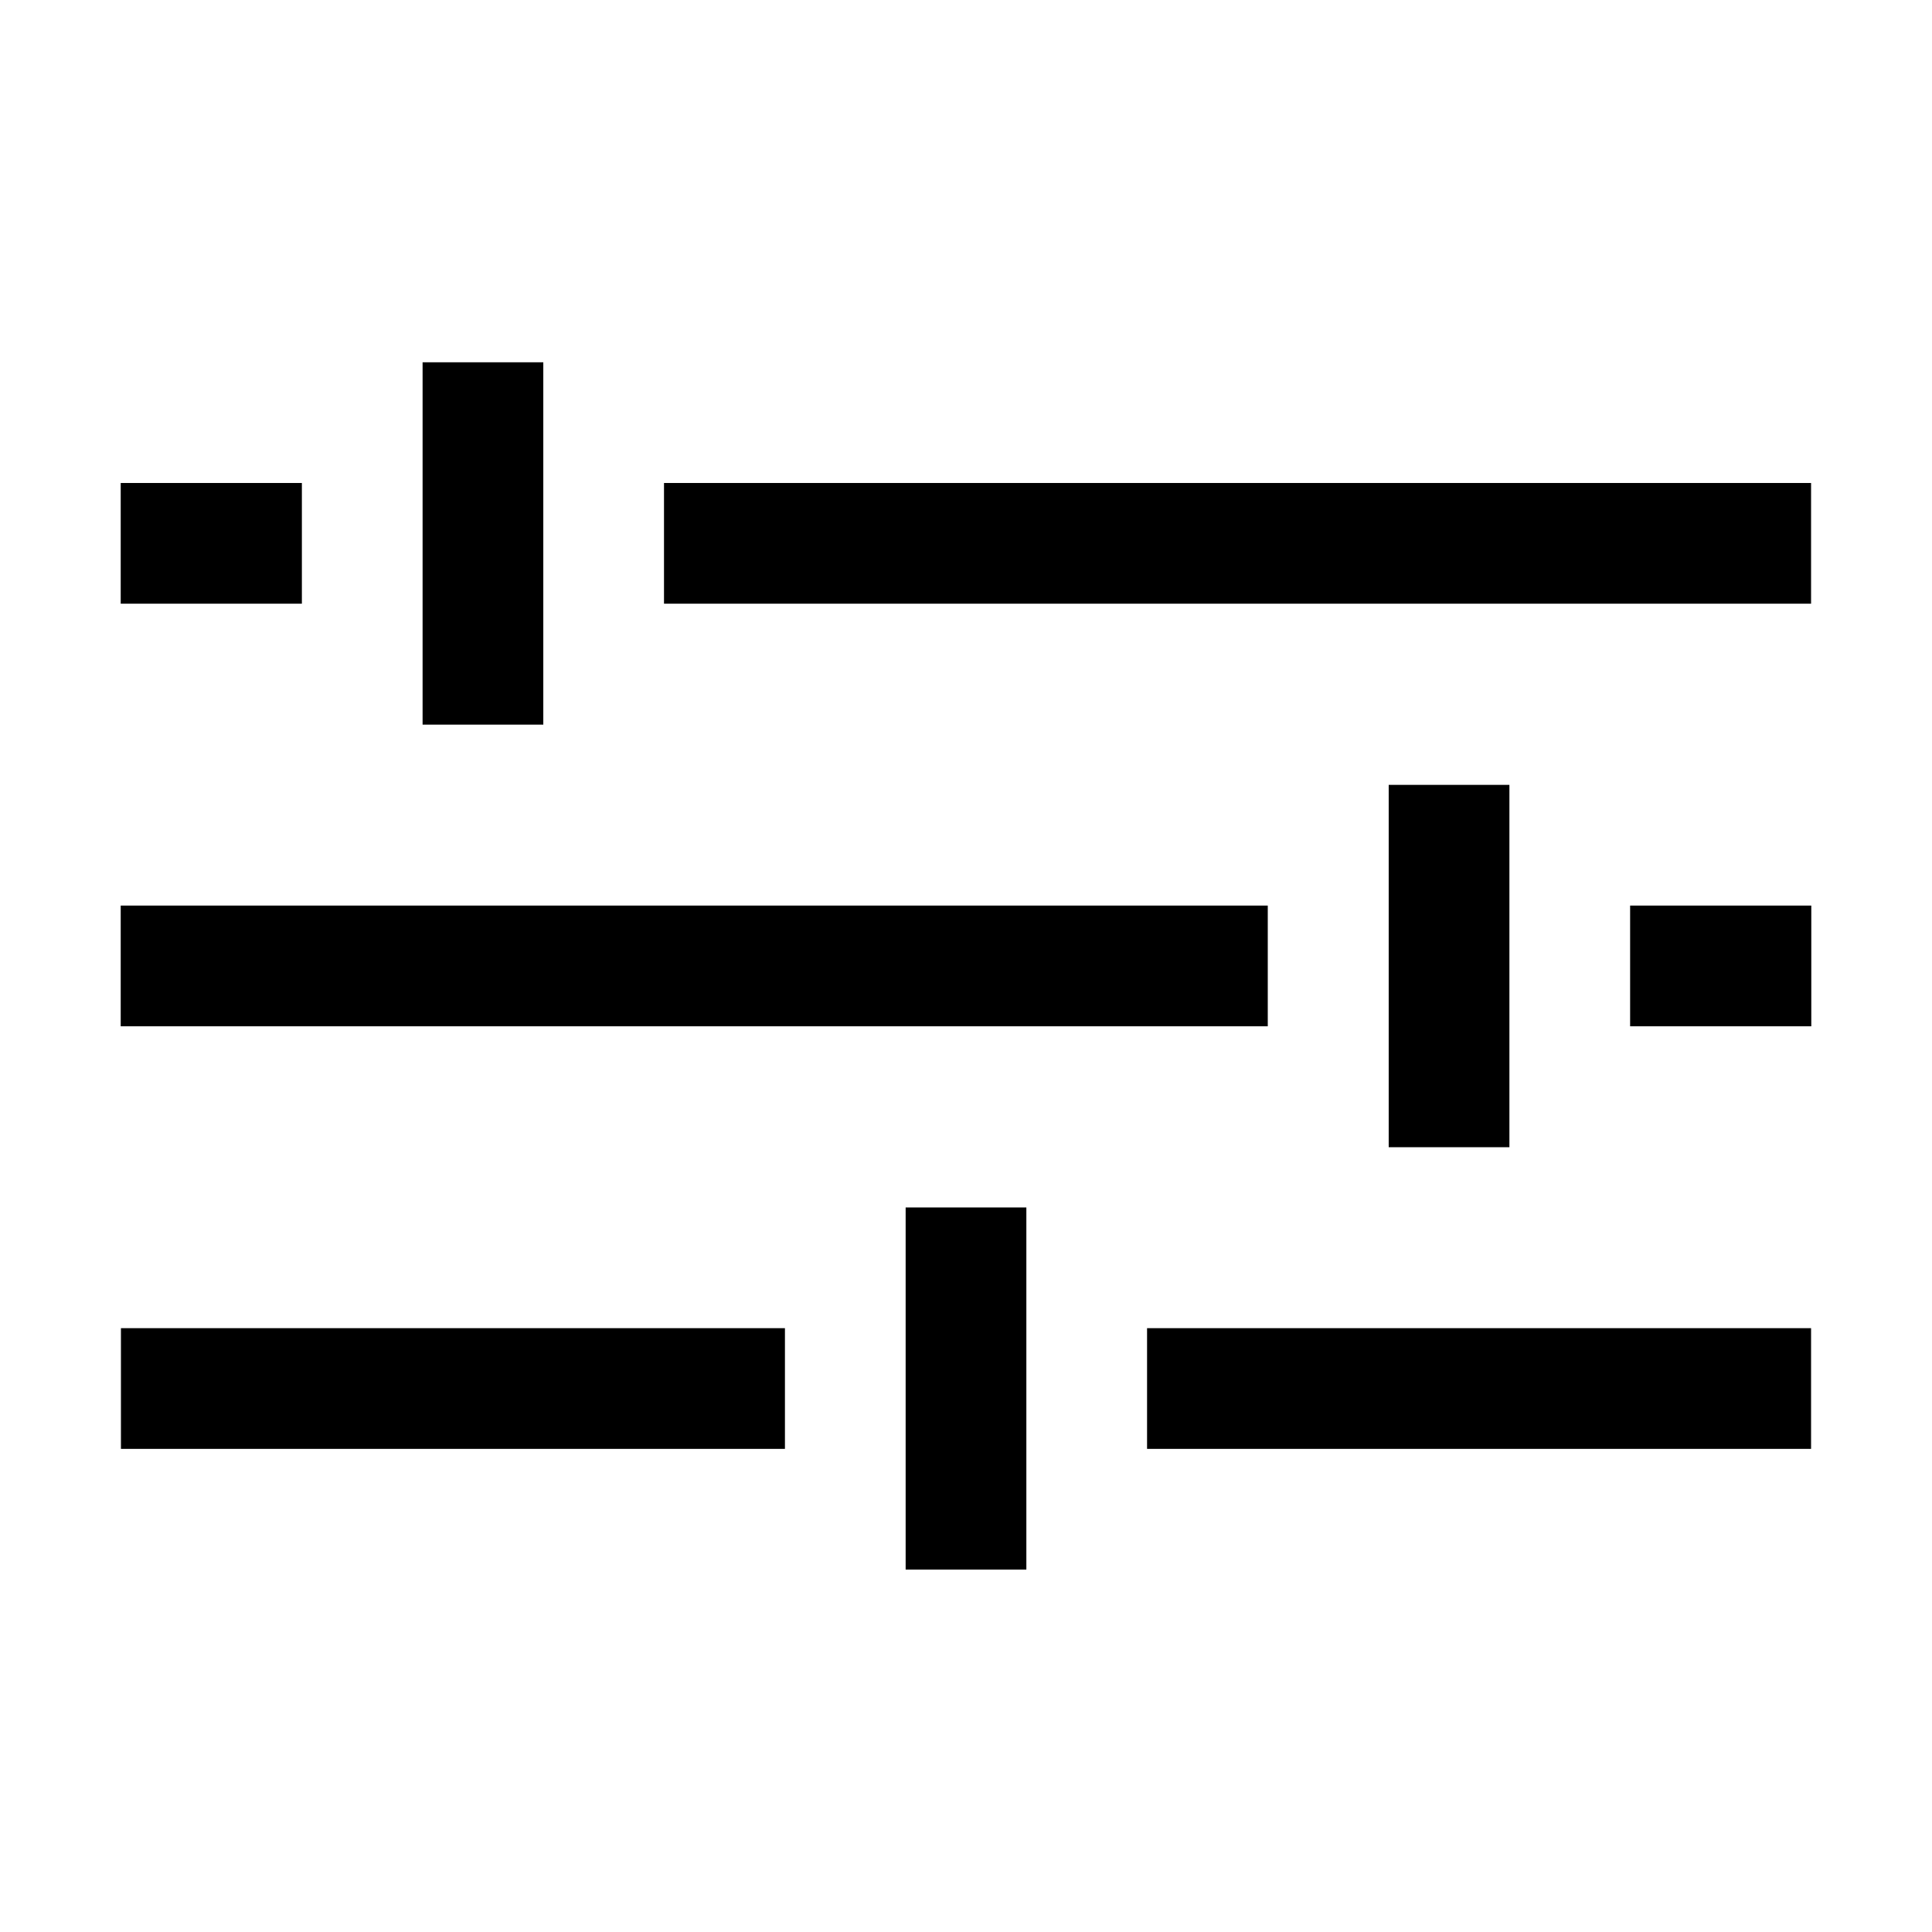
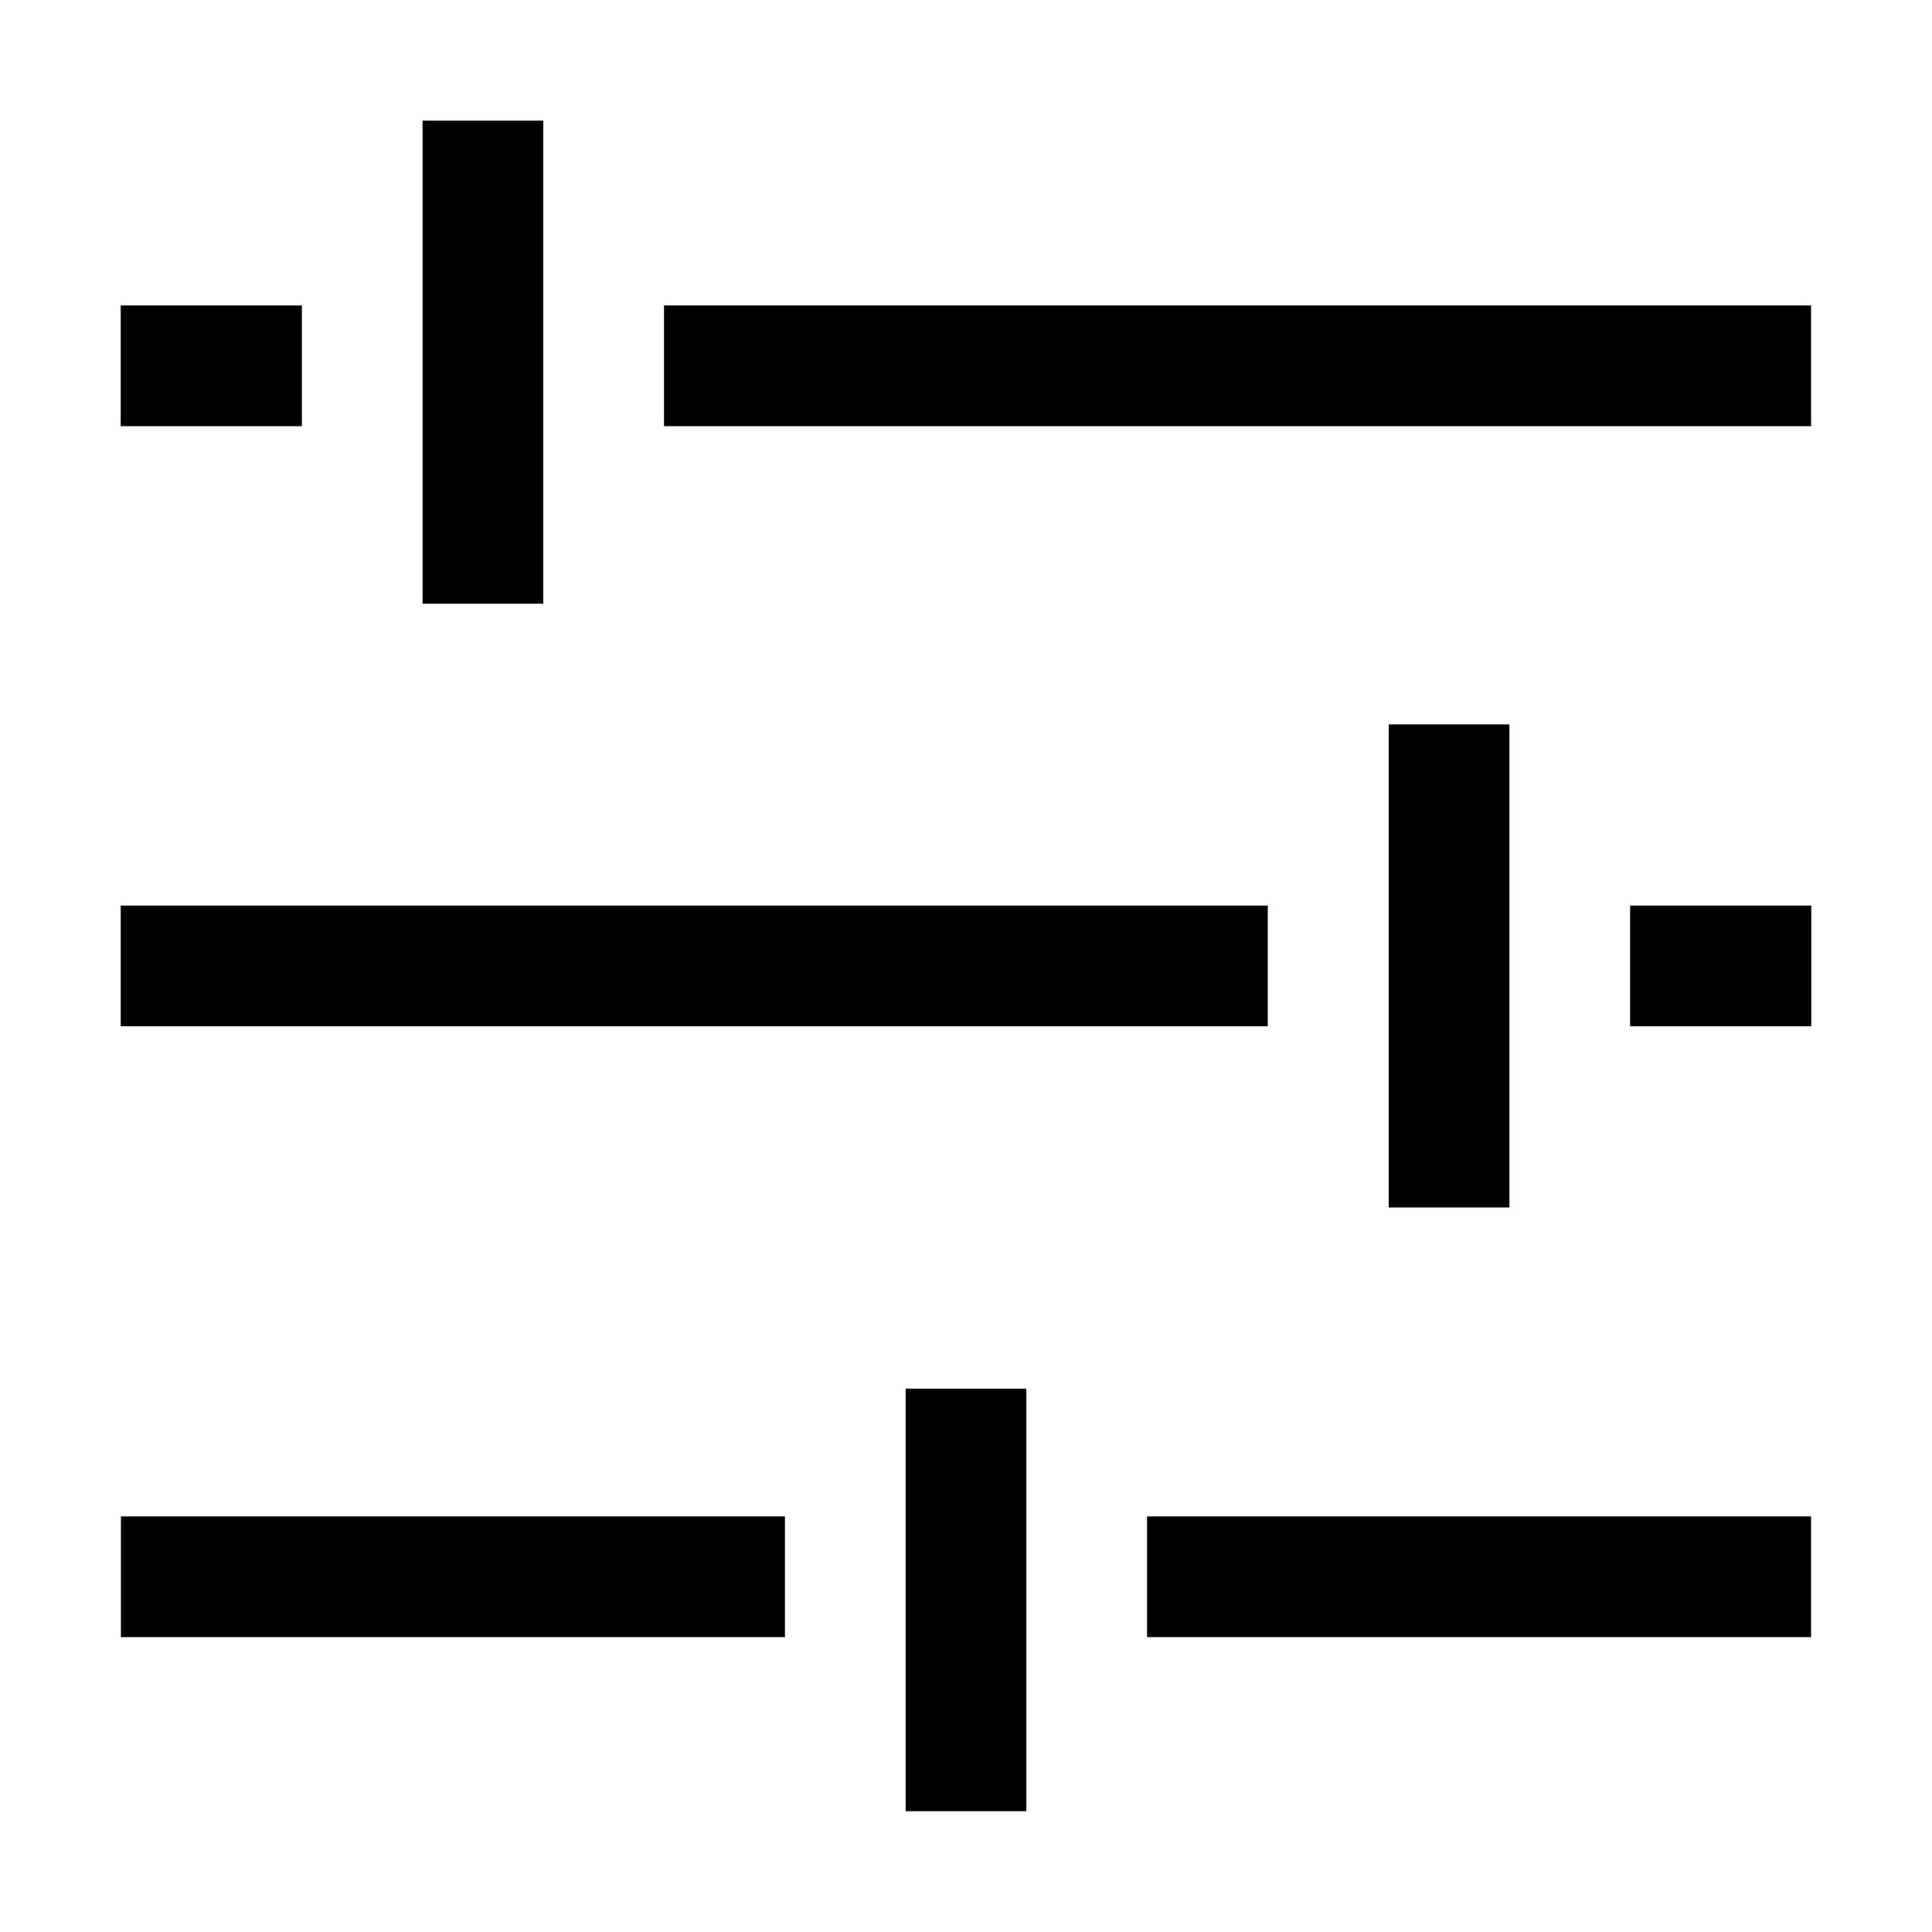
<svg xmlns="http://www.w3.org/2000/svg" width="32" height="32" viewBox="0 0 8.467 8.467" version="1.1" id="svg8">
  <defs id="defs2" />
  <g id="layer1" transform="translate(0,-288.5333)">
-     <rect id="rect3717" width="0.794" height="0.529" x="0.529" y="-291.179" style="stroke-width:0.265" transform="scale(1,-1)" />
-     <rect id="rect3727" width="0.529" height="1.588" x="1.852" y="290.121" style="stroke:none;stroke-width:0.265;stroke-miterlimit:4;stroke-dasharray:none;stroke-opacity:1" />
-     <rect transform="scale(1,-1)" style="stroke-width:0.265" y="-291.179" x="2.91" height="0.529" width="5.027" id="rect4542" />
+     <rect id="rect3717" width="0.794" height="0.529" x="0.529" y="-290.401" style="stroke-width:0.265" transform="scale(1,-1)" />
+     <rect id="rect3727" width="0.529" height="2.117" x="1.852" y="289.062" style="stroke:none;stroke-width:0.306;stroke-miterlimit:4;stroke-dasharray:none;stroke-opacity:1" />
+     <rect transform="scale(1,-1)" style="stroke-width:0.265" y="-290.401" x="2.91" height="0.529" width="5.027" id="rect4542" />
    <rect transform="scale(-1)" style="stroke-width:0.265" y="-293.031" x="-7.938" height="0.529" width="0.794" id="rect4544" />
-     <rect style="stroke:none;stroke-width:0.265;stroke-miterlimit:4;stroke-dasharray:none;stroke-opacity:1" y="291.973" x="-6.615" height="1.588" width="0.529" id="rect4546" transform="scale(-1,1)" />
+     <rect style="stroke:none;stroke-width:0.306;stroke-miterlimit:4;stroke-dasharray:none;stroke-opacity:1" y="291.708" x="-6.615" height="2.117" width="0.529" id="rect4546" transform="scale(-1,1)" />
    <rect id="rect4548" width="5.027" height="0.529" x="-5.556" y="-293.031" style="stroke-width:0.265" transform="scale(-1)" />
-     <rect id="rect4550" width="2.91" height="0.529" x="-7.937" y="-294.883" style="stroke-width:0.265" transform="scale(-1)" />
-     <rect transform="scale(-1,1)" id="rect4552" width="0.529" height="1.587" x="-4.498" y="293.825" style="stroke:none;stroke-width:0.265;stroke-miterlimit:4;stroke-dasharray:none;stroke-opacity:1" />
-     <rect transform="scale(-1)" style="stroke-width:0.265" y="-294.883" x="-3.44" height="0.529" width="2.91" id="rect4554" />
+     <rect id="rect4550" width="2.91" height="0.529" x="-7.937" y="-295.708" style="stroke-width:0.265" transform="scale(-1)" />
+     <rect transform="scale(-1,1)" id="rect4552" width="0.529" height="1.852" x="-4.498" y="294.619" style="stroke:none;stroke-width:0.286;stroke-miterlimit:4;stroke-dasharray:none;stroke-opacity:1" />
+     <rect transform="scale(-1)" style="stroke-width:0.265" y="-295.708" x="-3.44" height="0.529" width="2.91" id="rect4554" />
  </g>
</svg>
